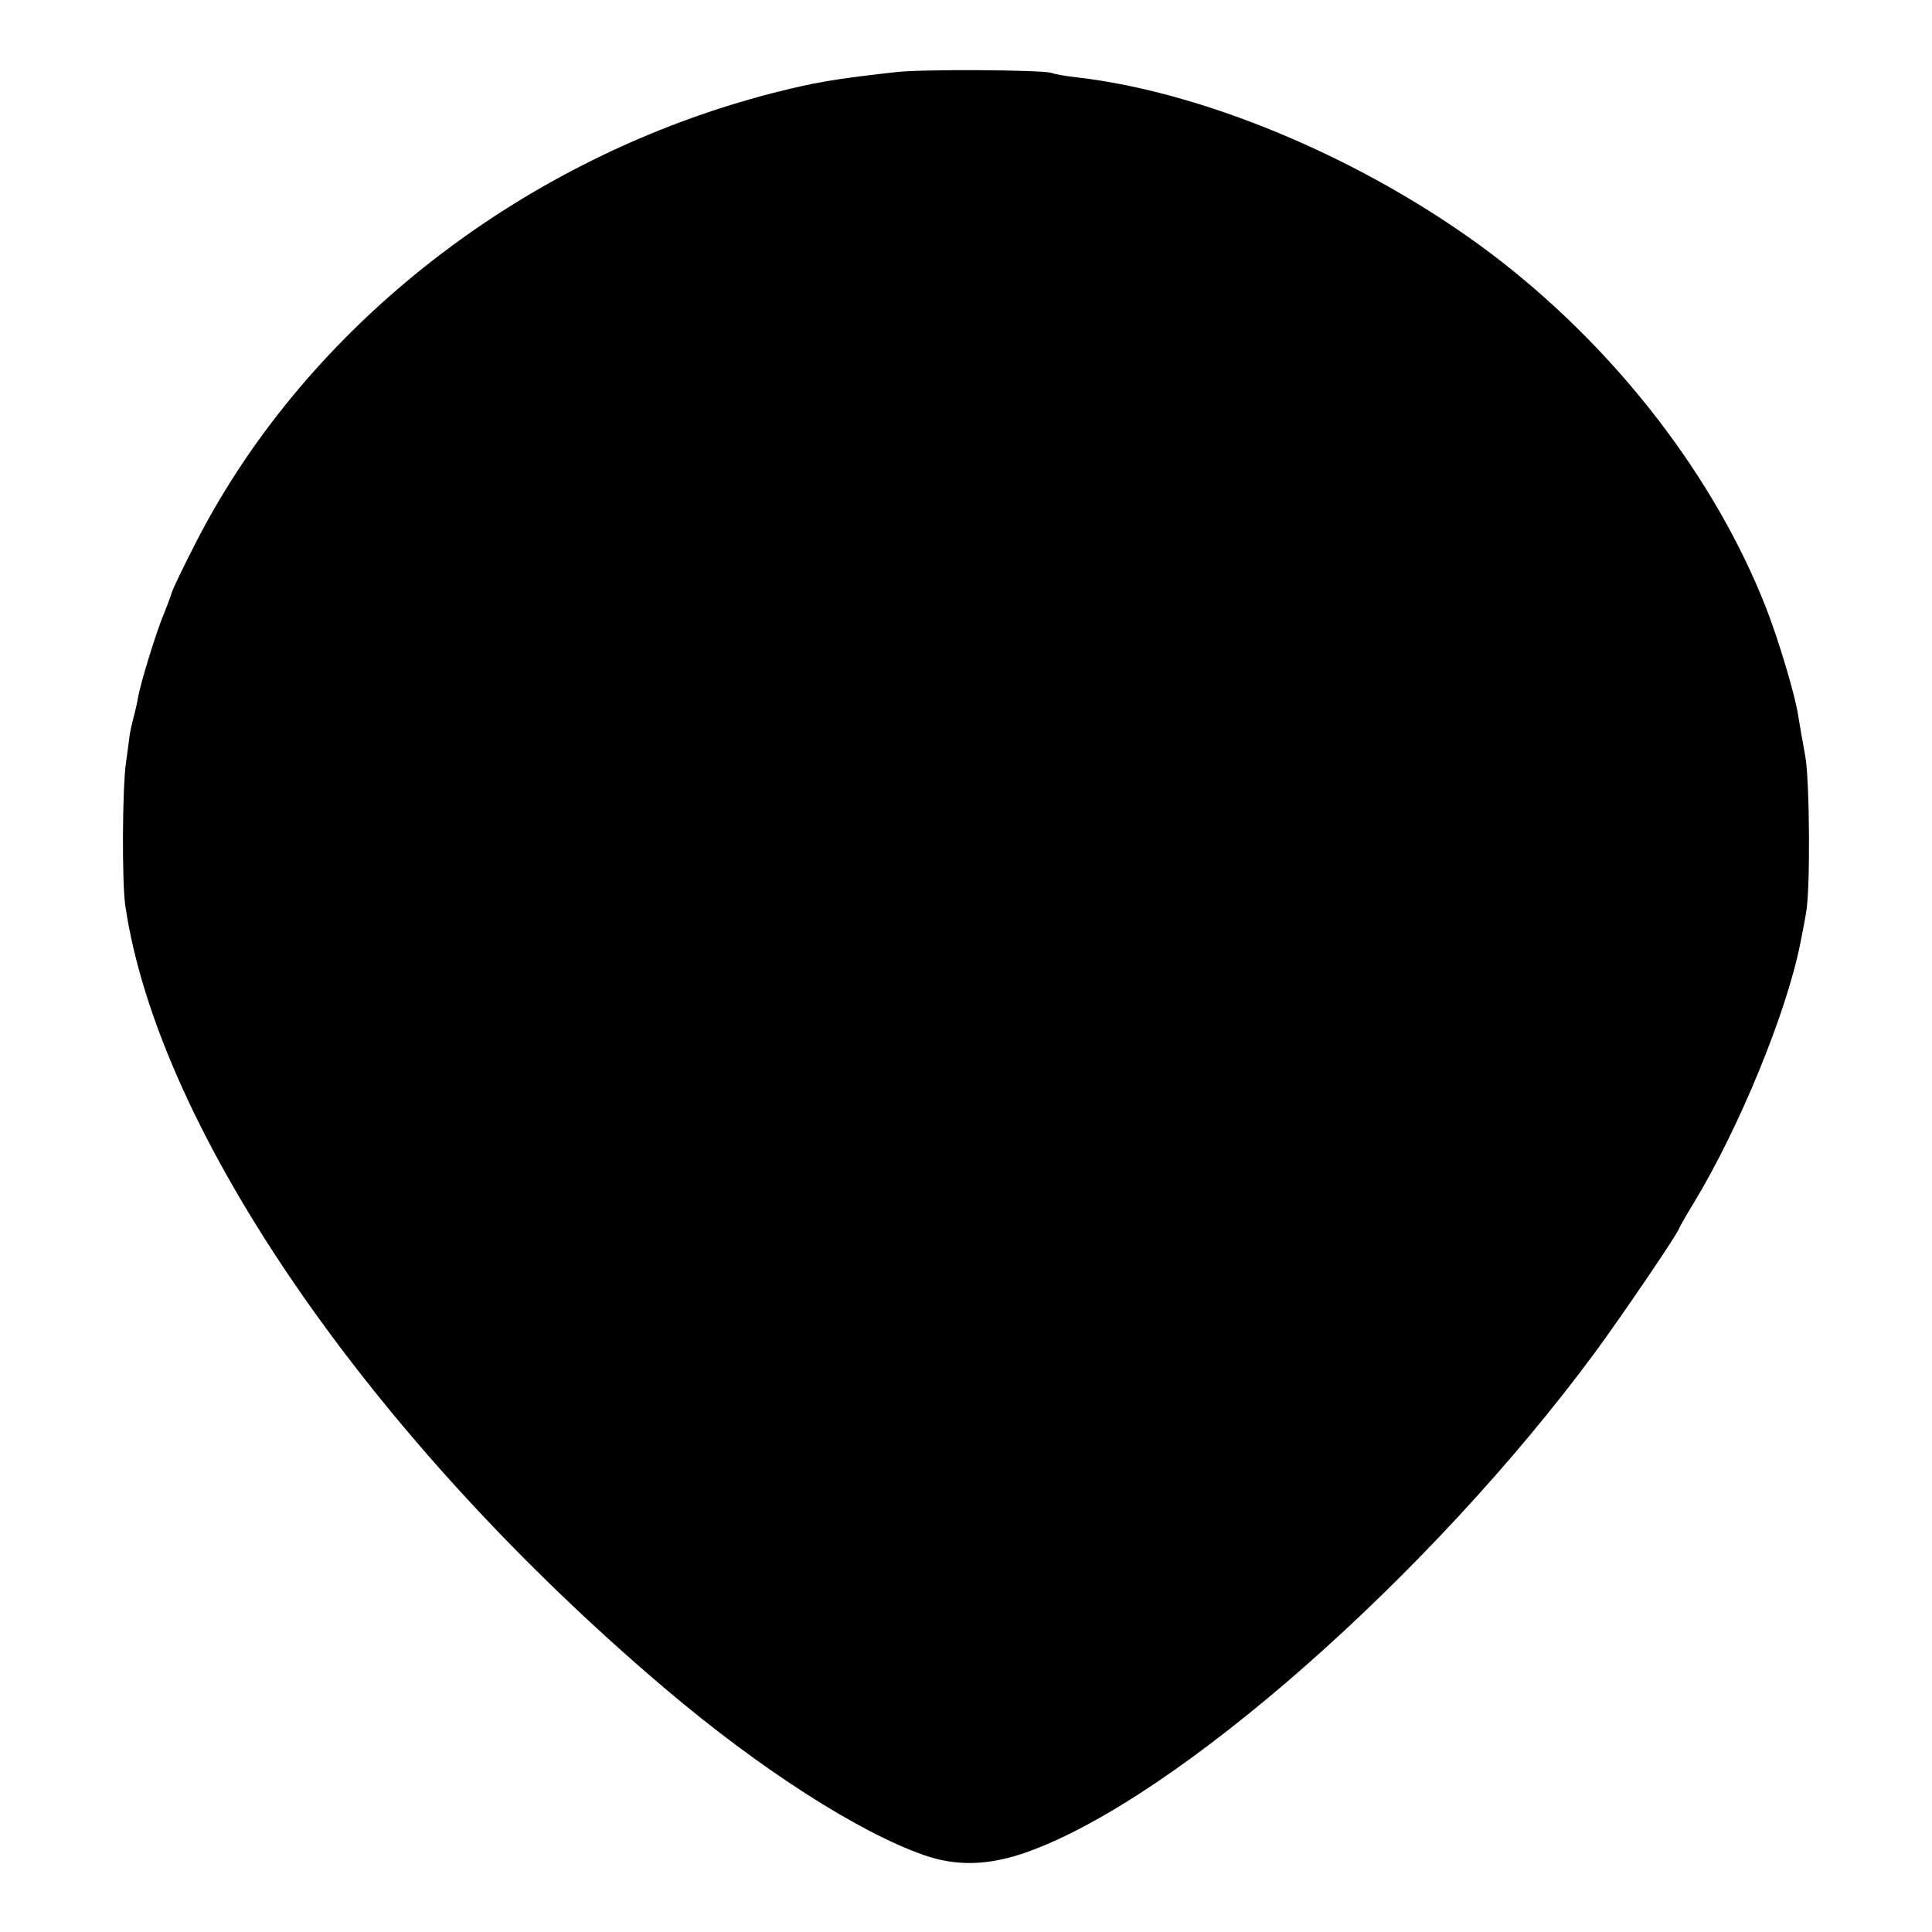
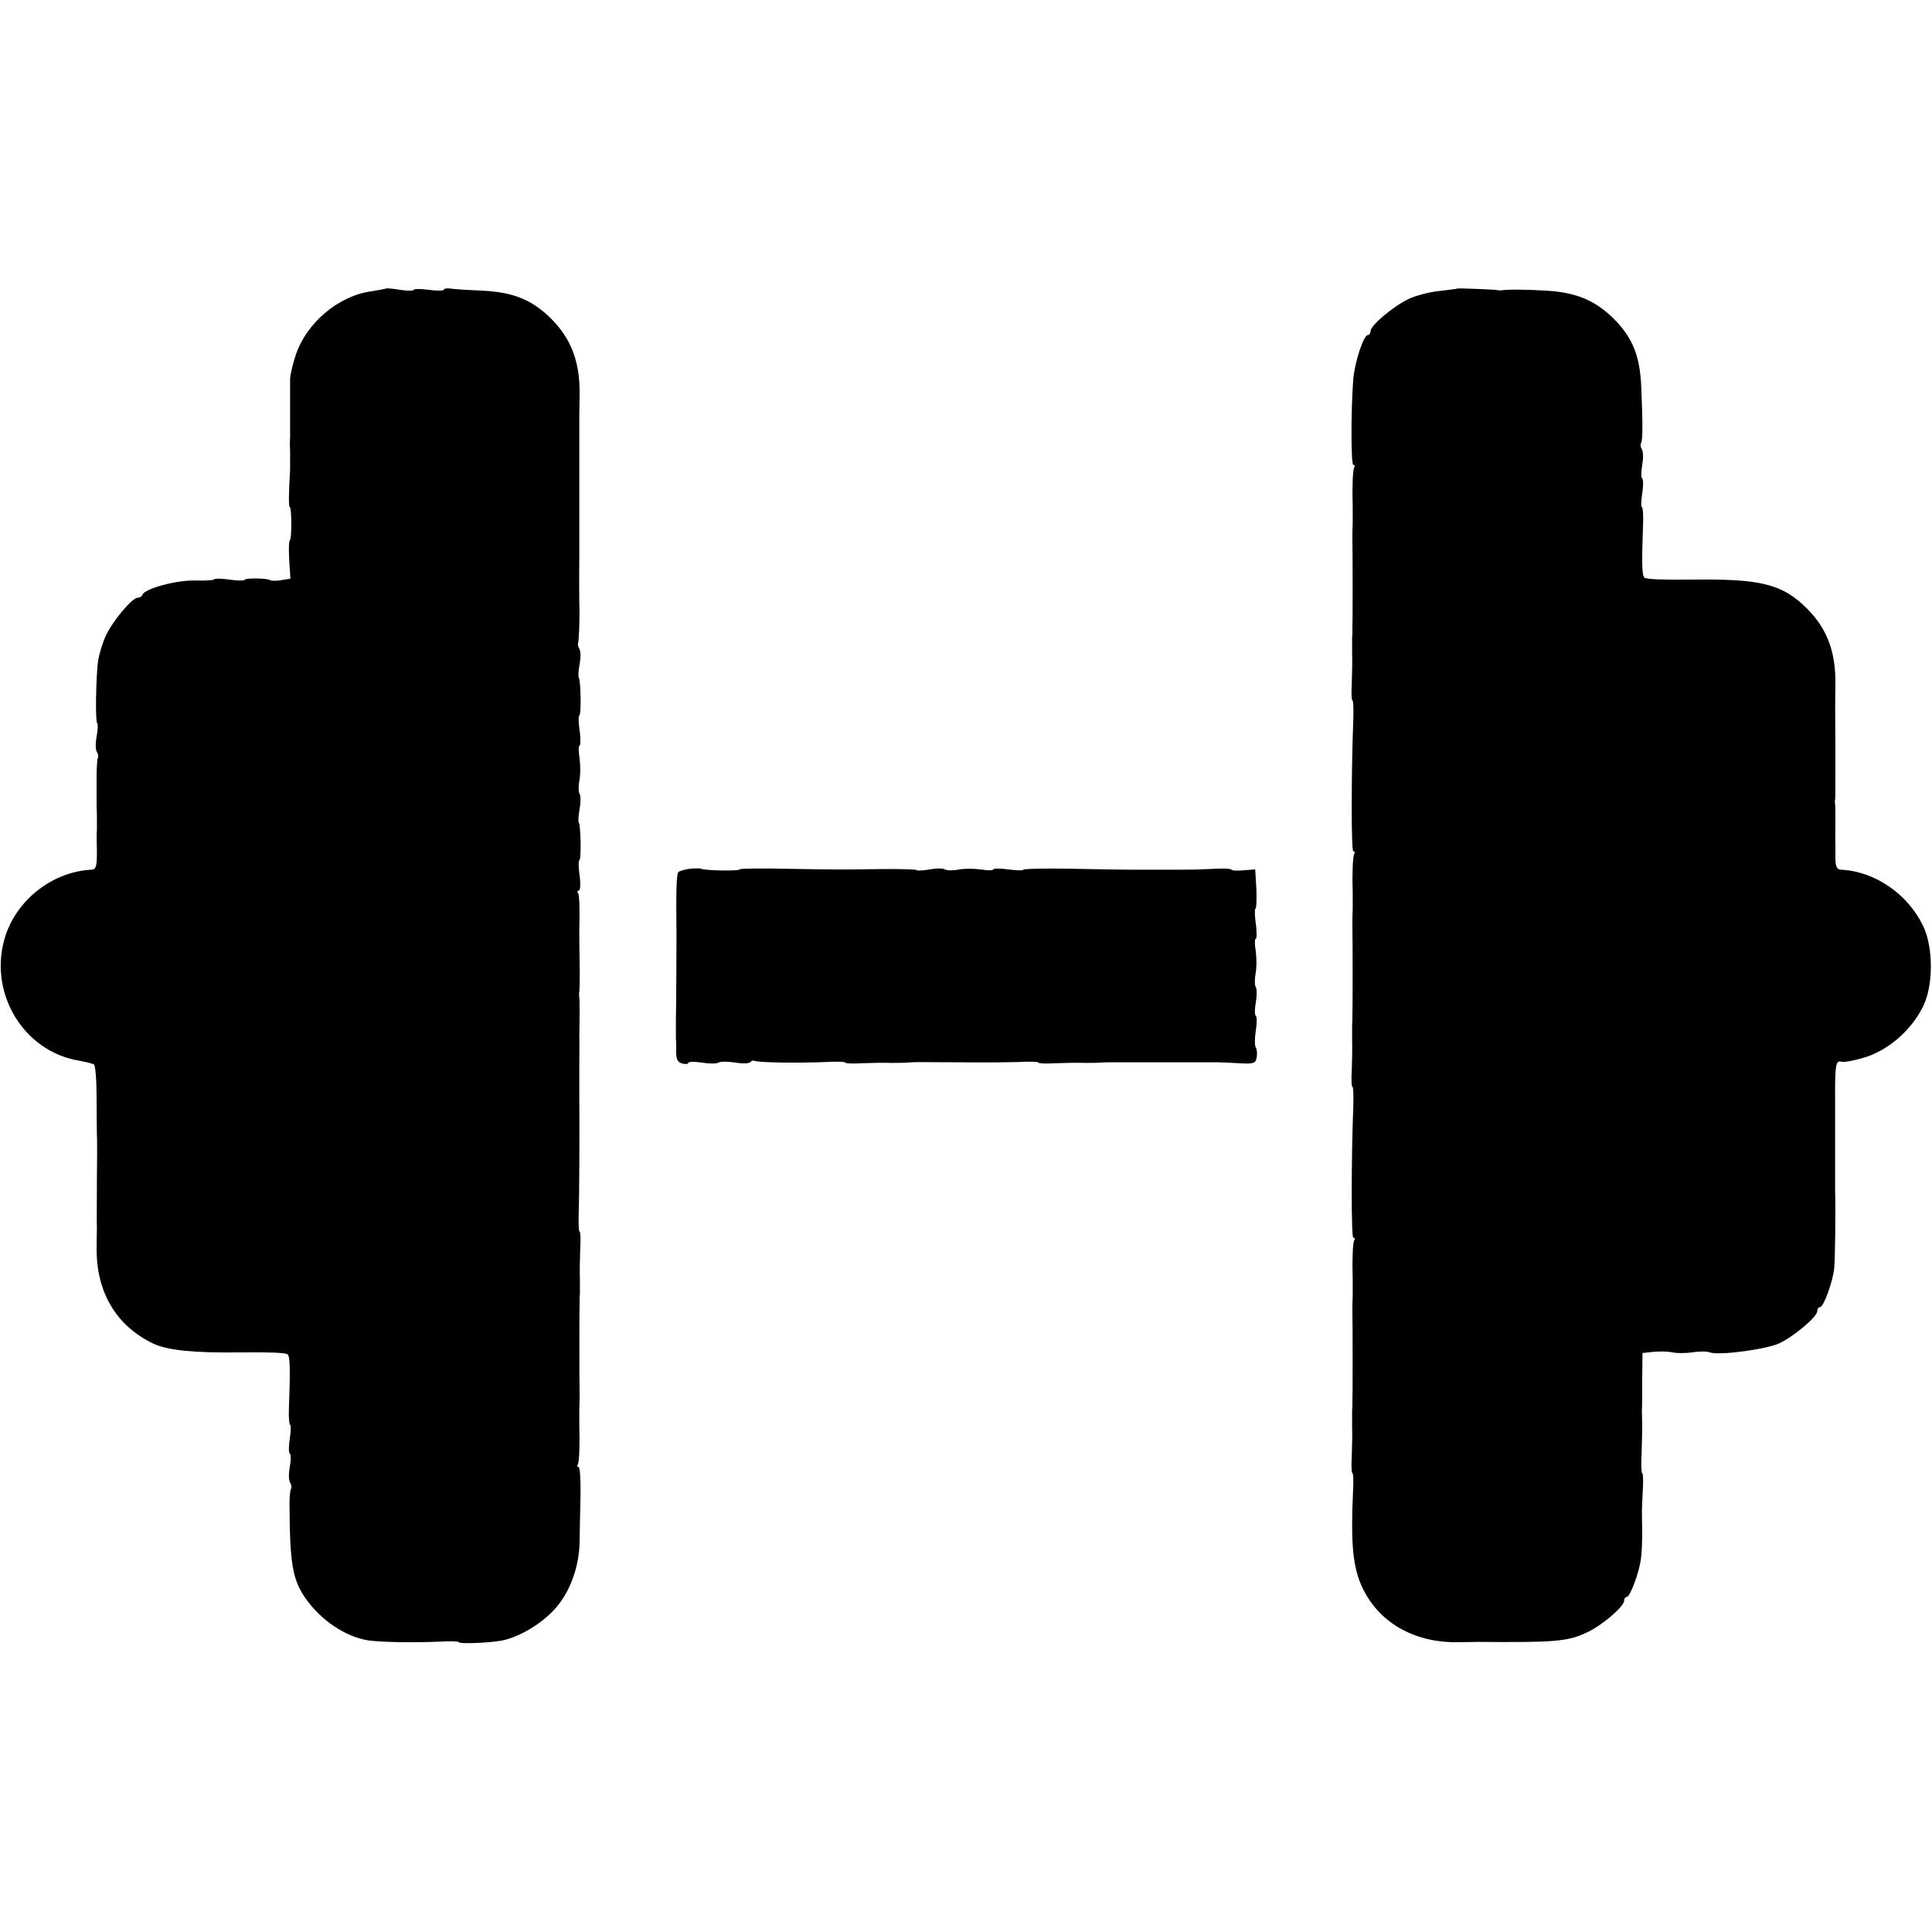
- <svg xmlns="http://www.w3.org/2000/svg" version="1.0" width="512pt" height="512pt" viewBox="0 0 512 512" preserveAspectRatio="xMidYMid meet">
-   <g transform="translate(0,512) scale(0.1,-0.1)" fill="#000000" stroke="none">
-     <path d="M2375 4929 c-169 -19 -213 -27 -325 -55 -661 -170 -1234 -615 -1529 -1188 -32 -62 -62 -124 -66 -137 -4 -13 -13 -37 -20 -54 -18 -41 -64 -188 -70 -228 -3 -17 -9 -41 -12 -52 -3 -11 -7 -29 -9 -40 -1 -11 -6 -45 -10 -75 -10 -67 -11 -318 -2 -380 88 -597 652 -1415 1433 -2077 249 -211 509 -378 683 -439 88 -31 175 -28 277 9 397 143 1067 734 1502 1323 72 98 223 320 223 329 0 1 17 32 38 66 122 201 247 507 283 689 6 30 13 66 15 80 12 57 10 353 -2 417 -7 38 -15 84 -18 103 -8 57 -54 209 -88 295 -134 338 -386 667 -698 911 -328 256 -771 448 -1126 489 -27 3 -58 8 -68 12 -28 8 -342 10 -411 2z" />
+ <svg xmlns="http://www.w3.org/2000/svg" version="1.0" width="640pt" height="640pt" viewBox="0 0 640 640" preserveAspectRatio="xMidYMid meet">
+   <g transform="translate(0,640) scale(0.1,-0.1)" fill="#000000" stroke="none">
+     <path d="M1278 5444 c-2 -1 -23 -5 -48 -9 -109 -15 -214 -104 -250 -210 -11 -33 -20 -72 -19 -85 0 -29 0 -168 0 -190 -1 -8 -1 -31 0 -50 0 -19 0 -44 0 -55 -5 -82 -5 -125 -1 -125 3 0 5 -25 5 -55 0 -30 -2 -55 -5 -55 -3 0 -4 -29 -2 -64 l4 -63 -31 -5 c-17 -3 -33 -2 -36 0 -7 7 -85 8 -85 1 0 -3 -22 -3 -50 1 -27 4 -50 4 -50 1 0 -3 -28 -5 -62 -4 -63 2 -169 -27 -176 -47 -2 -6 -9 -10 -16 -10 -18 0 -82 -76 -105 -125 -11 -23 -22 -60 -26 -83 -7 -52 -10 -201 -3 -208 3 -2 2 -22 -2 -44 -4 -21 -4 -44 1 -51 4 -7 6 -16 3 -20 -2 -4 -4 -31 -4 -61 0 -29 0 -62 0 -73 0 -11 0 -36 1 -55 0 -19 0 -42 0 -50 -1 -8 -1 -41 0 -72 0 -49 -3 -58 -18 -59 -125 -6 -243 -95 -284 -216 -62 -186 56 -387 245 -417 21 -4 42 -9 47 -12 5 -2 9 -53 9 -112 0 -59 1 -114 1 -122 1 -8 1 -76 0 -150 0 -74 -1 -144 0 -155 0 -11 -1 -42 -1 -70 -1 -146 65 -257 188 -316 47 -22 133 -31 287 -29 99 1 148 -1 157 -6 9 -6 10 -45 5 -182 -1 -28 1 -52 4 -52 3 0 3 -20 -1 -45 -4 -25 -4 -48 0 -50 4 -3 4 -22 0 -44 -4 -22 -4 -45 1 -52 4 -7 6 -16 3 -21 -3 -4 -5 -27 -5 -50 1 -198 10 -250 52 -311 51 -74 133 -129 209 -141 41 -6 148 -8 238 -4 34 2 62 1 62 -2 0 -6 93 -3 140 5 56 10 132 54 177 104 50 54 81 138 83 221 0 30 2 99 3 153 1 53 -2 97 -6 97 -5 0 -6 4 -3 9 5 8 7 68 5 131 0 8 0 31 0 50 1 19 1 44 1 55 -1 39 -1 290 0 303 0 6 0 18 1 25 0 6 0 30 0 52 -1 22 0 66 1 98 2 31 1 57 -2 57 -3 0 -4 28 -3 62 2 49 3 250 2 398 0 8 0 49 0 90 0 41 1 84 0 95 0 11 1 43 1 71 0 29 0 56 -1 60 -1 5 -1 14 0 19 1 6 2 51 1 100 -1 50 -1 97 -1 105 2 78 0 113 -4 121 -4 5 -2 9 3 9 4 0 6 23 2 50 -4 28 -4 50 -1 50 7 0 5 119 -2 126 -2 2 -1 22 3 44 4 21 4 44 0 50 -4 6 -4 26 -1 43 4 18 4 51 1 75 -4 23 -4 42 0 42 3 0 4 23 0 50 -4 28 -4 50 -1 50 7 0 5 119 -2 126 -2 2 -1 22 3 44 4 21 4 44 -1 51 -4 7 -6 16 -4 19 3 6 6 94 4 130 0 8 -1 76 0 150 0 74 0 142 0 150 0 8 0 80 0 160 0 80 0 154 0 165 0 11 1 43 1 70 1 106 -27 181 -93 248 -63 63 -125 89 -227 94 -47 2 -95 5 -107 7 -13 2 -23 0 -23 -4 0 -3 -22 -4 -50 0 -27 4 -50 3 -50 0 0 -4 -20 -4 -45 0 -25 4 -46 6 -47 4z" />
+     <path d="M4827 5444 c-1 -1 -28 -4 -59 -8 -32 -3 -77 -15 -101 -26 -51 -24 -127 -88 -127 -107 0 -7 -4 -13 -9 -13 -14 0 -43 -89 -48 -145 -8 -99 -8 -285 0 -285 5 0 6 -4 3 -9 -5 -8 -7 -68 -5 -131 0 -8 0 -31 0 -50 -1 -19 -1 -44 -1 -55 1 -39 1 -290 0 -302 0 -7 0 -19 -1 -25 0 -7 0 -31 0 -53 1 -22 0 -66 -1 -98 -2 -31 -1 -57 2 -57 3 0 4 -28 3 -62 -7 -184 -7 -438 0 -438 5 0 6 -4 3 -9 -5 -8 -7 -68 -5 -131 0 -8 0 -31 0 -50 -1 -19 -1 -44 -1 -55 1 -39 1 -290 0 -302 0 -7 0 -19 -1 -25 0 -7 0 -31 0 -53 1 -22 0 -66 -1 -98 -2 -31 -1 -57 2 -57 3 0 4 -28 3 -62 -7 -184 -7 -438 0 -438 5 0 6 -4 3 -9 -5 -8 -7 -68 -5 -131 0 -8 0 -31 0 -50 -1 -19 -1 -44 -1 -55 1 -39 1 -290 0 -302 0 -7 0 -19 -1 -25 0 -7 0 -31 0 -53 1 -22 0 -66 -1 -98 -2 -31 -1 -57 2 -57 3 0 4 -28 2 -62 -8 -175 0 -251 31 -317 54 -115 170 -182 312 -181 28 0 59 1 70 1 256 -2 297 1 361 31 49 22 124 86 124 105 0 7 4 13 9 13 11 0 42 83 47 128 3 20 4 62 4 92 -1 64 -2 59 2 133 2 31 1 57 -2 57 -3 0 -4 28 -2 62 1 35 2 78 2 96 0 17 -1 40 -1 50 1 9 1 56 1 103 l1 87 38 4 c21 2 49 1 62 -2 13 -3 42 -3 65 0 22 4 49 4 58 0 31 -11 186 10 230 30 50 24 126 88 126 107 0 7 4 13 9 13 12 0 42 83 47 128 3 30 5 191 3 262 0 8 0 80 0 160 0 80 0 153 0 163 0 90 3 105 21 100 10 -3 48 5 83 16 77 26 149 90 187 166 35 70 35 197 0 269 -51 105 -160 180 -272 185 -13 1 -17 10 -18 34 0 17 0 41 0 52 -1 11 0 43 0 71 0 29 0 56 -1 60 -1 5 -1 11 0 14 1 3 1 70 1 150 -1 160 -1 163 0 235 1 106 -27 181 -93 248 -82 82 -152 100 -382 97 -99 -1 -148 1 -157 6 -9 6 -10 45 -5 182 1 28 -1 52 -4 52 -3 0 -3 20 1 45 4 25 4 48 0 50 -4 3 -4 22 0 44 4 22 4 45 -1 52 -4 7 -6 16 -3 21 6 9 6 66 1 183 -4 107 -29 167 -93 231 -61 59 -122 85 -219 91 -68 4 -128 5 -154 1 -3 0 -8 0 -11 1 -6 2 -131 7 -133 5z" />
+     <path d="M2285 3522 c-16 -2 -34 -7 -38 -11 -6 -6 -8 -69 -6 -211 0 -44 -1 -241 -2 -280 0 -25 0 -52 0 -60 1 -8 1 -29 1 -46 0 -23 5 -33 20 -37 11 -3 20 -2 20 2 0 4 20 5 45 1 24 -4 49 -4 55 0 6 4 31 4 56 0 24 -4 47 -3 50 2 3 4 9 6 13 4 9 -6 148 -8 239 -4 34 2 62 1 62 -2 0 -3 26 -4 57 -2 32 1 74 2 93 1 19 0 44 0 55 1 25 2 13 2 175 1 74 -1 163 0 198 1 34 2 62 1 62 -2 0 -3 26 -4 57 -2 32 1 74 2 93 1 19 0 44 0 55 1 11 1 27 1 35 1 8 0 62 0 120 0 58 0 112 0 120 0 8 0 35 0 60 0 54 0 50 1 122 -3 51 -3 57 -1 61 19 2 12 1 27 -3 33 -4 6 -4 31 0 56 4 24 4 47 0 49 -4 3 -4 22 0 44 4 22 4 45 0 51 -4 6 -4 26 -1 43 4 18 4 51 1 75 -4 23 -4 42 0 42 3 0 4 23 0 50 -4 28 -4 50 -1 50 3 0 4 29 3 65 l-4 65 -39 -3 c-21 -2 -39 -1 -39 2 0 3 -26 5 -57 3 -69 -3 -57 -3 -168 -3 -49 0 -99 0 -110 0 -11 0 -95 1 -187 3 -93 2 -168 0 -168 -3 0 -3 -22 -3 -50 1 -27 4 -50 3 -50 0 0 -4 -19 -4 -42 0 -24 3 -57 3 -75 -1 -17 -3 -37 -3 -43 1 -6 4 -29 4 -50 0 -22 -4 -42 -5 -44 -2 -3 2 -58 4 -123 3 -144 -2 -117 -2 -305 1 -87 2 -158 1 -158 -2 0 -6 -115 -4 -127 2 -4 2 -21 2 -38 0z" />
  </g>
</svg>
